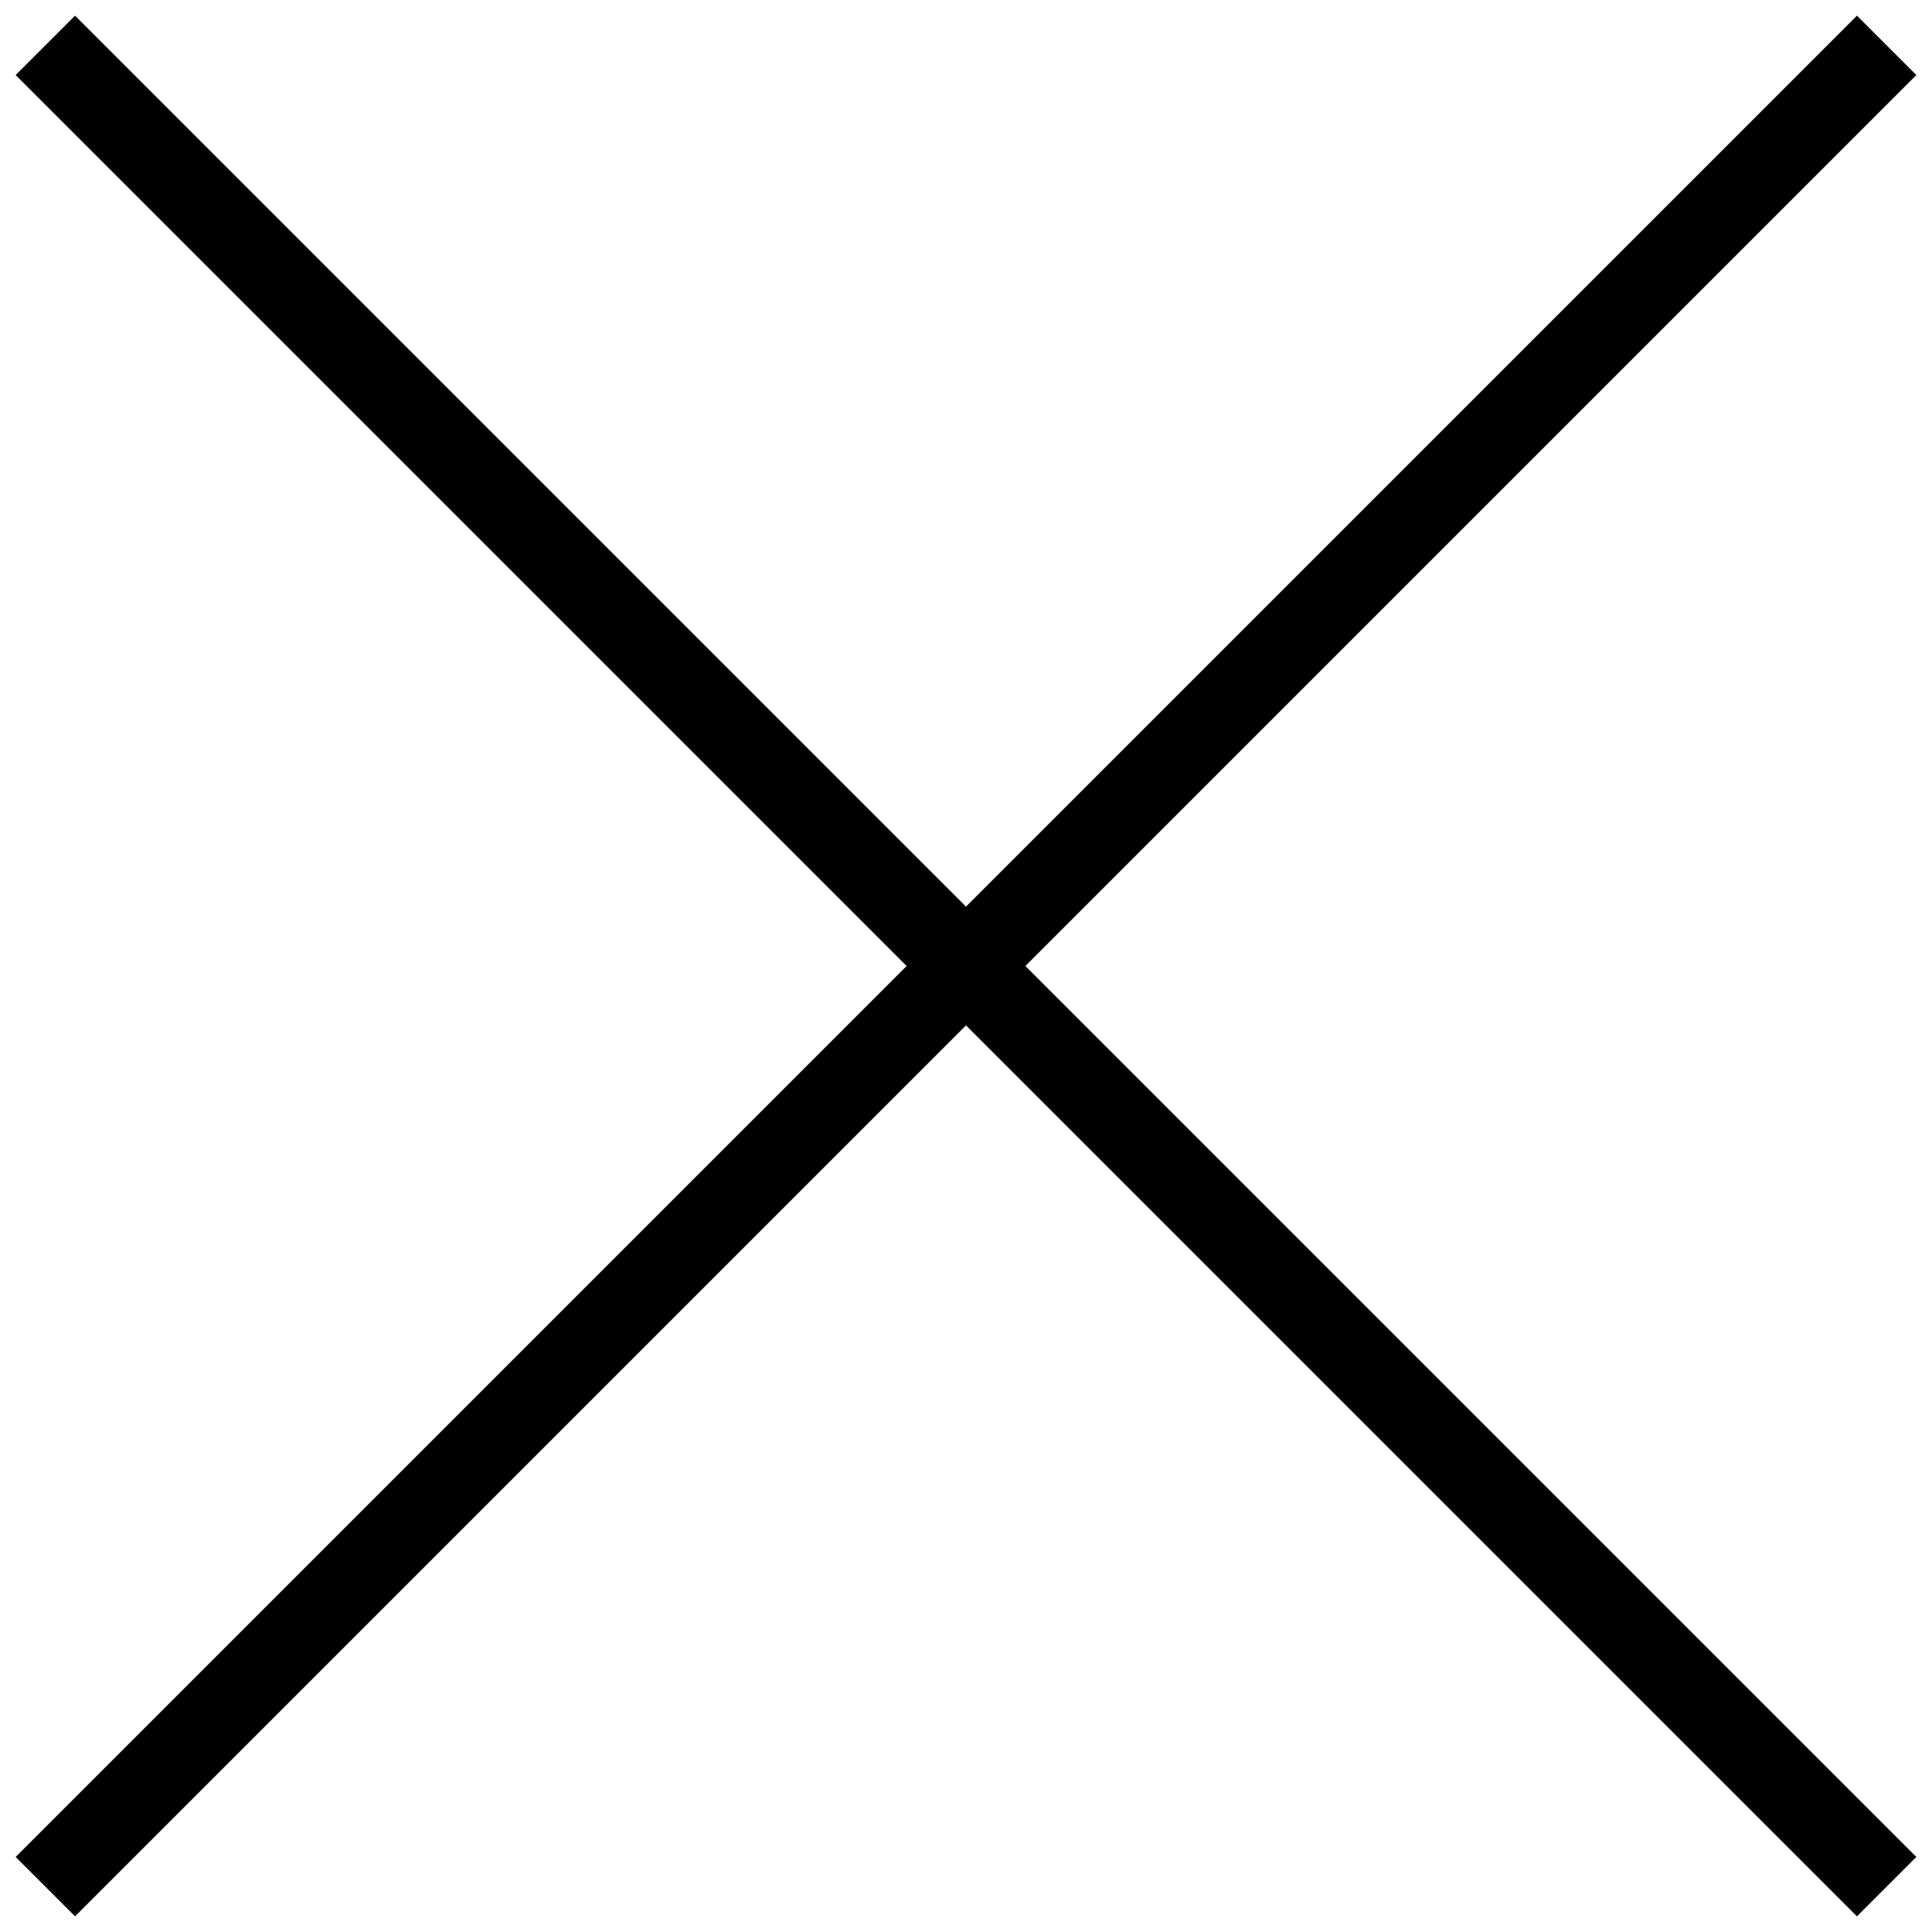
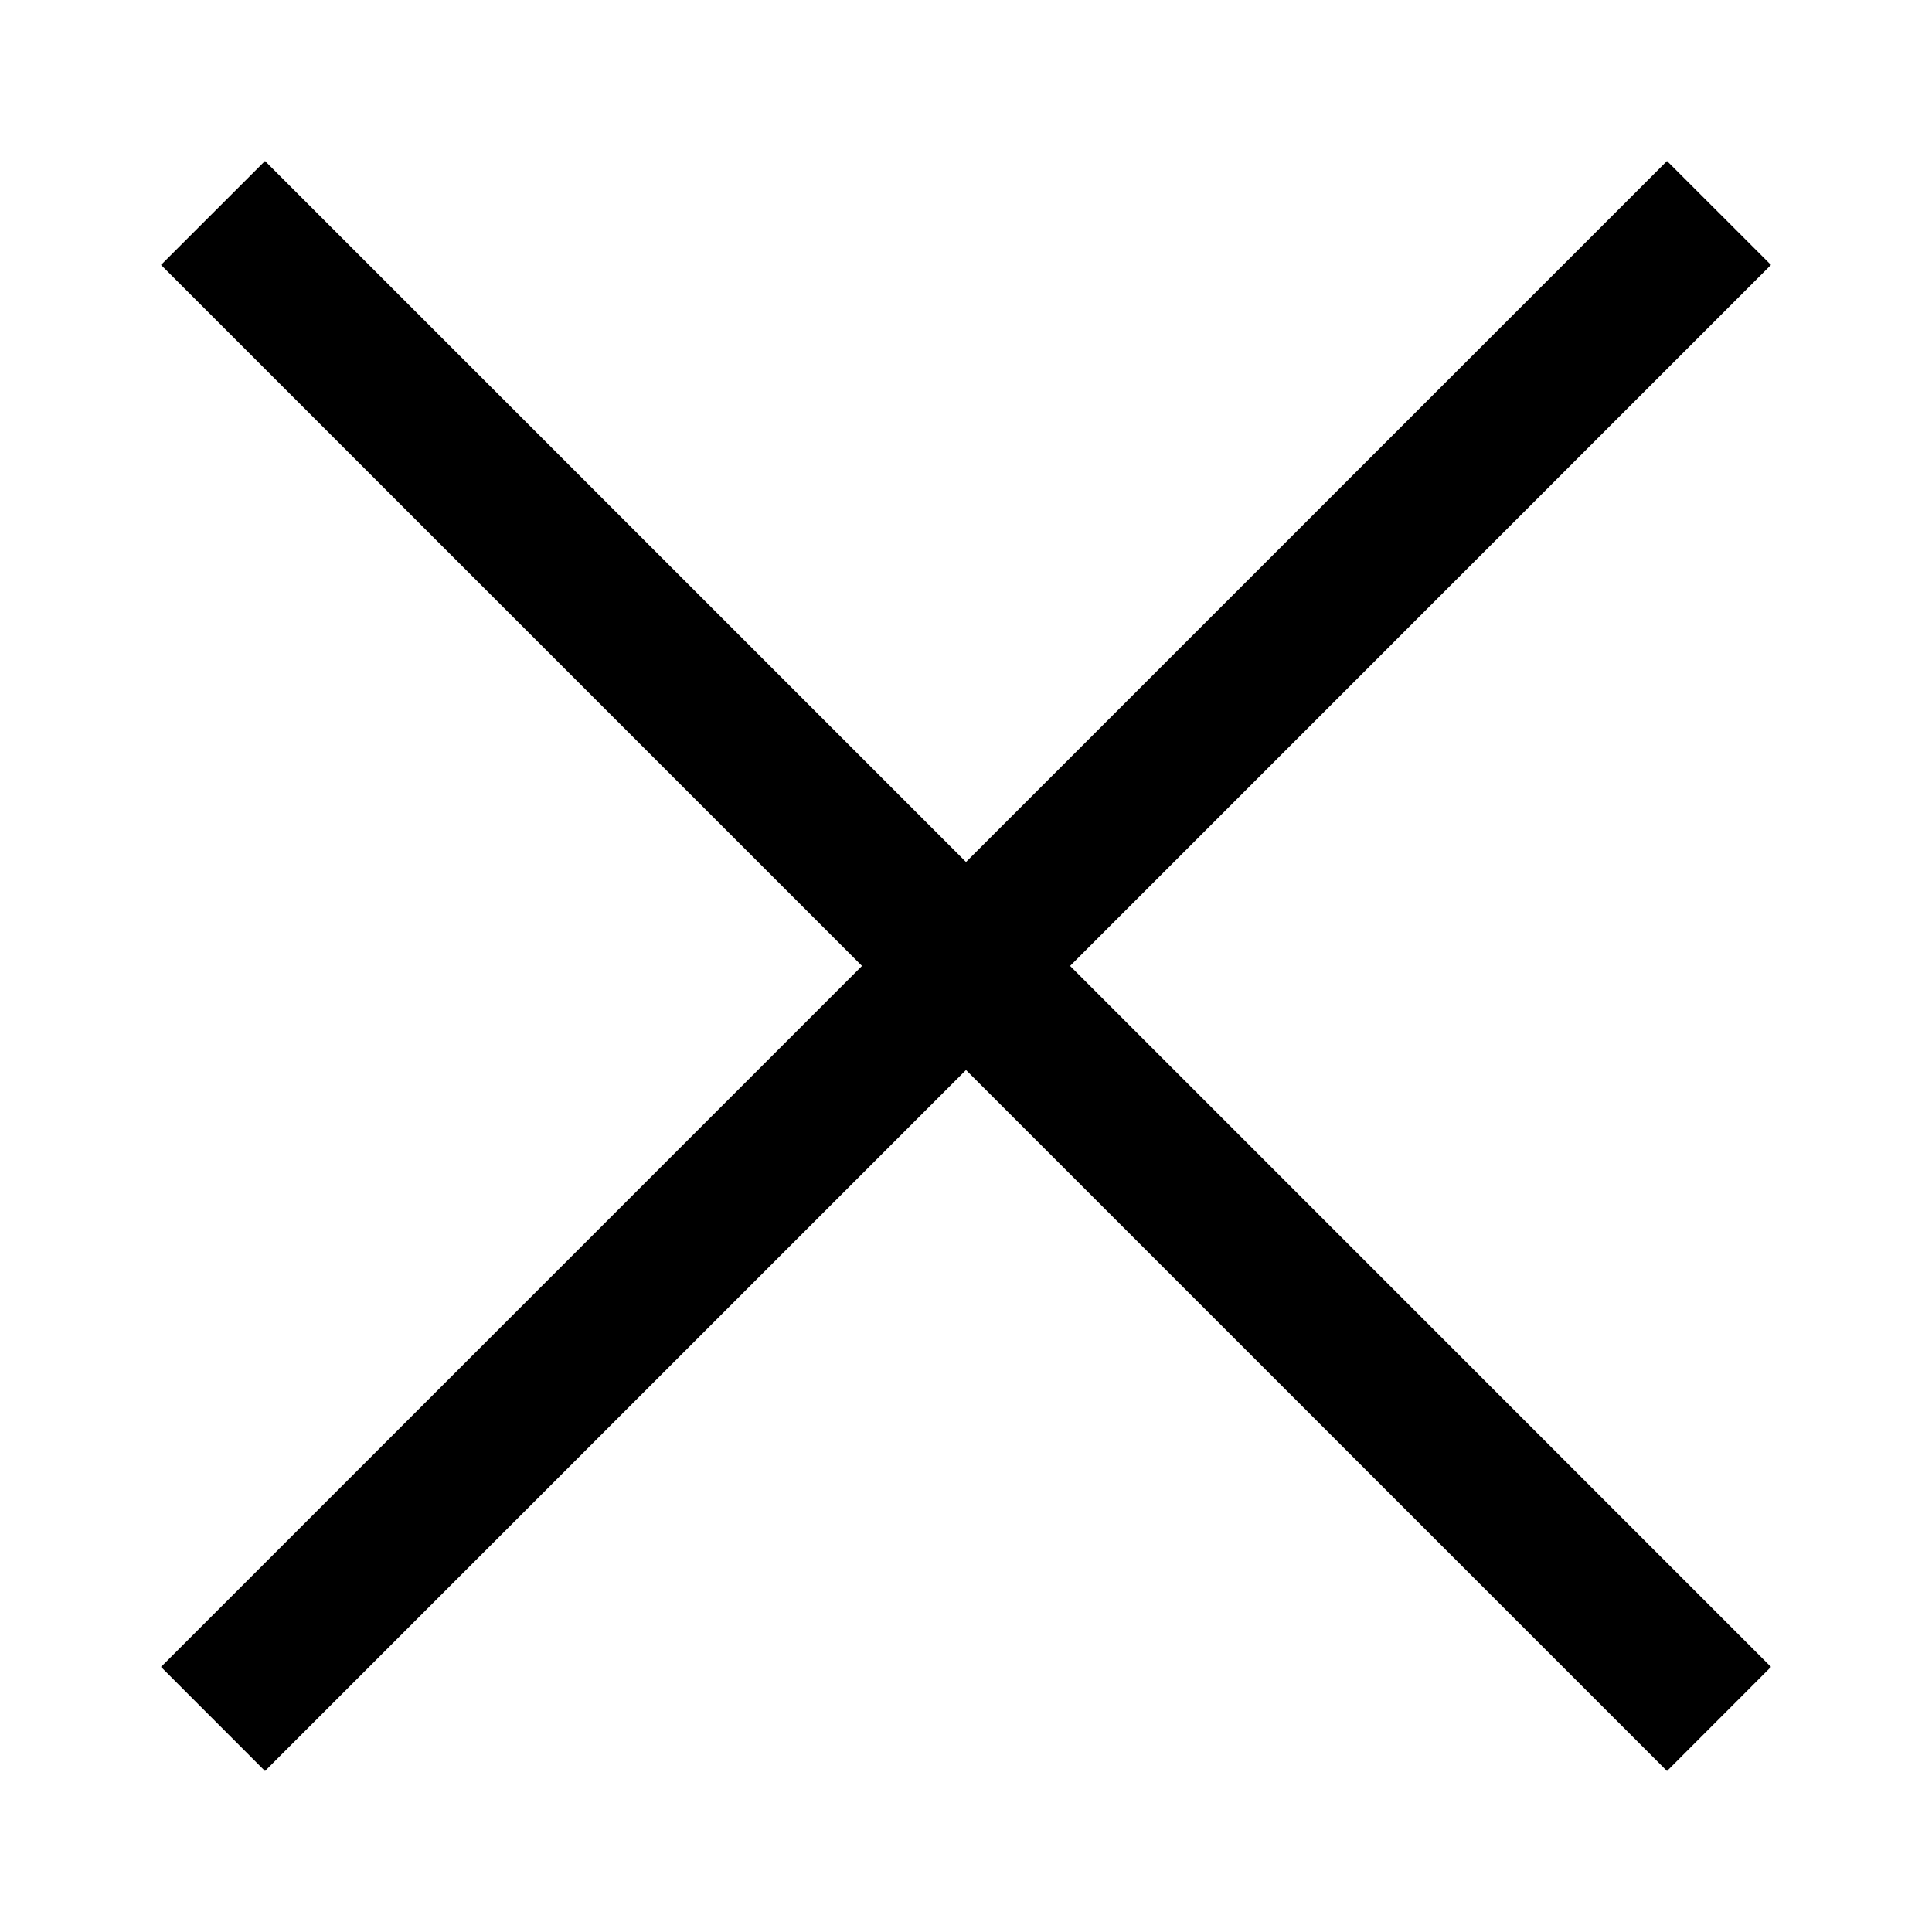
- <svg xmlns="http://www.w3.org/2000/svg" fill="currentColor" width="26" height="26" viewBox="0 0 512 512">
-   <path d="M271.74 256L507.854 19.888l-15.74-15.741L256 240.259 19.888 4.147 4.147 19.887 240.259 256 4.147 492.112l15.74 15.741L256 271.741l236.112 236.112 15.741-15.74L271.741 256z" />
+ <svg xmlns="http://www.w3.org/2000/svg" width="32" height="32" viewBox="0 0 24 24">
+   <path fill-rule="evenodd" d="M20.708 2L12 10.708 3.292 2 2 3.291 10.708 11.999 2 20.707 3.292 22 12 13.292 20.708 22 22 20.707 13.293 11.999 22 3.291z" />
</svg>
